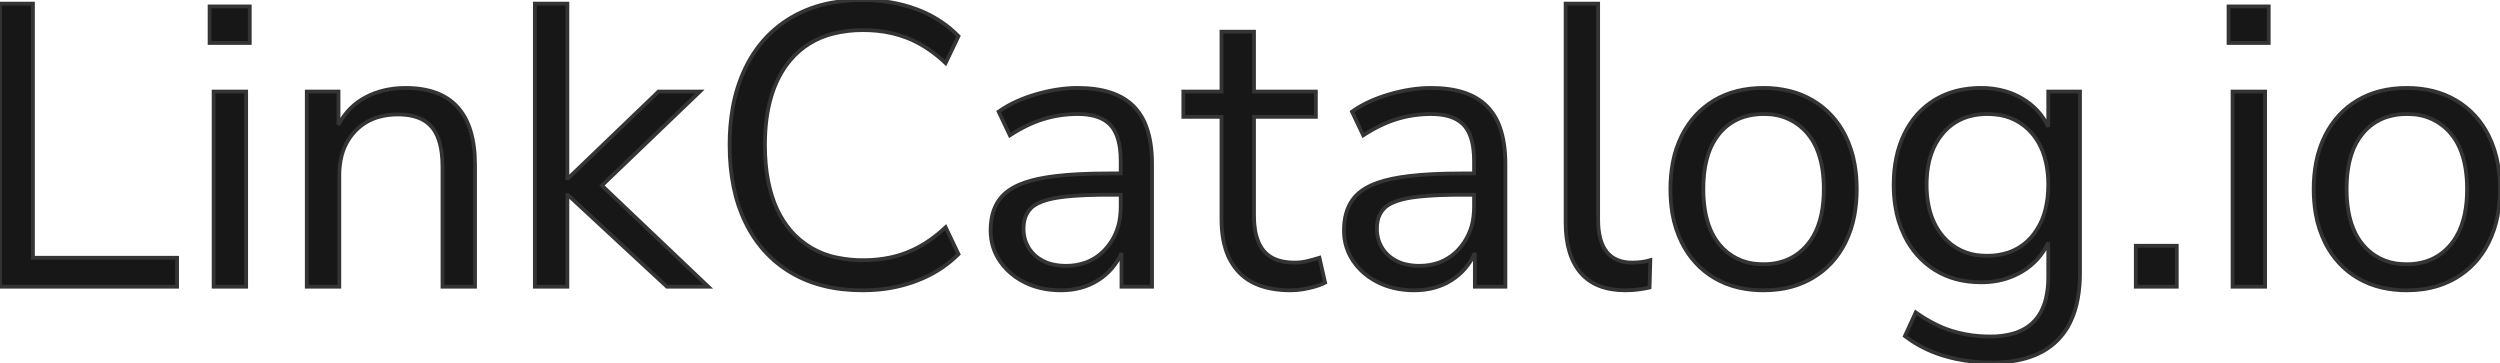
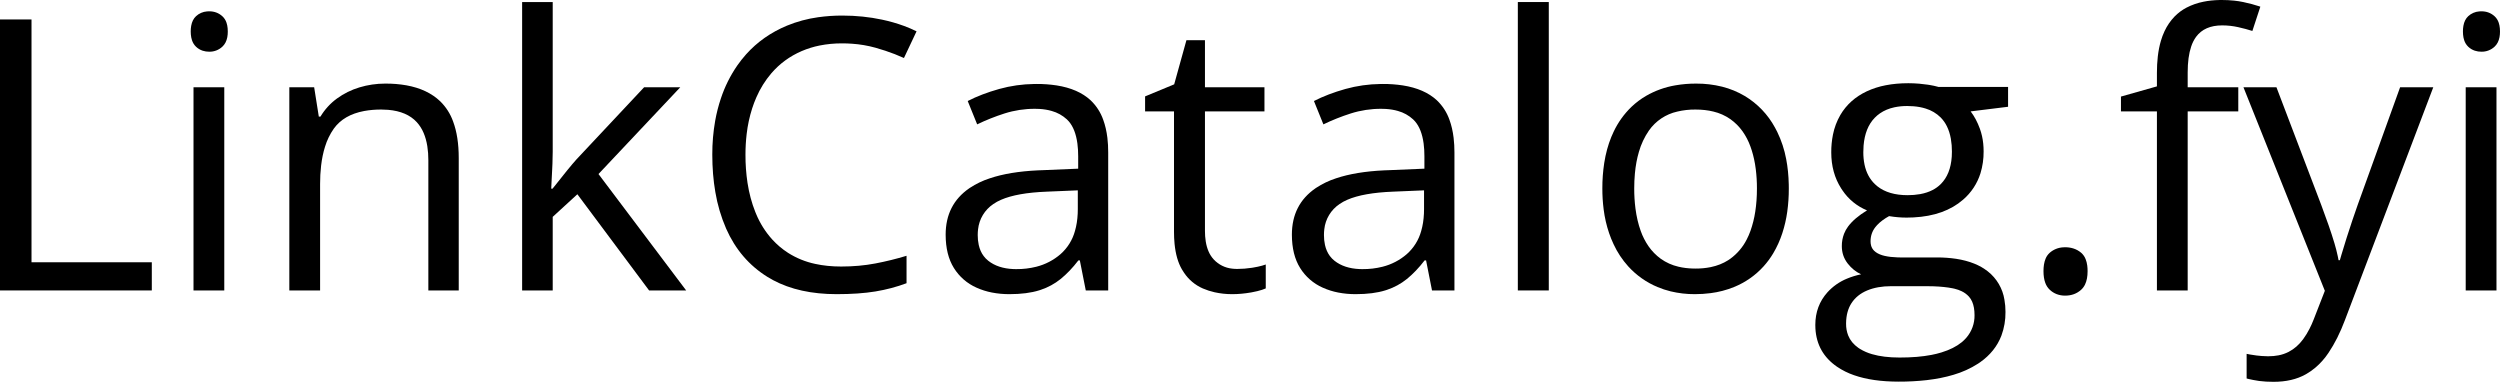
- <svg xmlns="http://www.w3.org/2000/svg" width="249.04" height="36.12" viewBox="0 0 249.04 36.12">
-   <g id="svgGroup" stroke-linecap="round" fill-rule="evenodd" font-size="9pt" stroke="#343434" stroke-width="0.1mm" fill="#171717" style="stroke:#343434;stroke-width:0.1mm;fill:#171717">
-     <path d="M 95.48 3.6 L 94.2 6.28 Q 92.36 4.56 90.38 3.78 A 11.254 11.254 0 0 0 87.317 3.062 A 13.757 13.757 0 0 0 86 3 A 12.035 12.035 0 0 0 83.023 3.347 A 8.065 8.065 0 0 0 78.72 6 Q 76.2 9 76.2 14.44 Q 76.2 18.3 77.45 20.929 A 9.258 9.258 0 0 0 78.72 22.92 A 8.155 8.155 0 0 0 83.435 25.67 A 12.425 12.425 0 0 0 86 25.92 A 12.812 12.812 0 0 0 88.7 25.646 A 10.737 10.737 0 0 0 90.38 25.14 A 10.973 10.973 0 0 0 92.682 23.883 A 14.296 14.296 0 0 0 94.2 22.64 L 95.48 25.32 A 11.55 11.55 0 0 1 91.94 27.717 A 13.555 13.555 0 0 1 91.3 27.98 A 14.399 14.399 0 0 1 87.263 28.869 A 17.198 17.198 0 0 1 85.92 28.92 Q 81.76 28.92 78.8 27.16 Q 75.84 25.4 74.26 22.16 Q 72.68 18.92 72.68 14.44 A 21.022 21.022 0 0 1 72.982 10.785 A 15.14 15.14 0 0 1 74.26 6.76 Q 75.84 3.52 78.8 1.76 A 12.245 12.245 0 0 1 82.853 0.269 A 16.74 16.74 0 0 1 85.92 0 Q 88.84 0 91.3 0.92 A 11.533 11.533 0 0 1 94.633 2.821 A 10.774 10.774 0 0 1 95.48 3.6 Z M 56.52 28.56 L 53.28 28.56 L 53.28 0.36 L 56.52 0.36 L 56.52 17.76 L 56.6 17.76 L 65.6 9.12 L 69.72 9.12 L 59.96 18.48 L 70.56 28.56 L 66.44 28.56 L 56.6 19.44 L 56.52 19.44 L 56.52 28.56 Z M 189.76 33.48 L 190.84 31.12 A 14.605 14.605 0 0 0 192.719 32.263 A 11.313 11.313 0 0 0 194.42 32.96 A 12.248 12.248 0 0 0 197.196 33.481 A 14.613 14.613 0 0 0 198.28 33.52 A 8.042 8.042 0 0 0 200.59 33.218 Q 203.137 32.453 203.804 29.756 A 9.004 9.004 0 0 0 204.04 27.6 L 204.04 24.16 Q 203.2 26 201.42 27.06 A 7.564 7.564 0 0 1 198.129 28.089 A 9.29 9.29 0 0 1 197.36 28.12 Q 194.68 28.12 192.72 26.88 Q 190.76 25.64 189.7 23.46 A 10.358 10.358 0 0 1 188.795 20.503 A 13.691 13.691 0 0 1 188.64 18.4 Q 188.64 15.52 189.7 13.34 Q 190.76 11.16 192.72 9.96 A 8.083 8.083 0 0 1 195.751 8.878 A 10.618 10.618 0 0 1 197.36 8.76 A 8.531 8.531 0 0 1 199.767 9.089 A 7.365 7.365 0 0 1 201.42 9.8 Q 203.2 10.84 204.04 12.64 L 204.04 9.12 L 207.2 9.12 L 207.2 27.16 A 14.407 14.407 0 0 1 206.994 29.682 Q 206.748 31.064 206.207 32.15 A 6.639 6.639 0 0 1 204.98 33.88 Q 202.76 36.12 198.44 36.12 A 17.107 17.107 0 0 1 194.865 35.757 A 15.23 15.23 0 0 1 193.7 35.46 A 12.256 12.256 0 0 1 190.423 33.952 A 11.373 11.373 0 0 1 189.76 33.48 Z M 33.8 28.56 L 30.56 28.56 L 30.56 9.12 L 33.72 9.12 L 33.72 12.44 Q 34.68 10.6 36.44 9.68 Q 38.2 8.76 40.4 8.76 Q 47.32 8.76 47.32 16.44 L 47.32 28.56 L 44.08 28.56 L 44.08 16.64 A 11.084 11.084 0 0 0 43.996 15.226 Q 43.797 13.686 43.127 12.795 A 3.165 3.165 0 0 0 43.02 12.66 Q 42.123 11.594 40.325 11.43 A 7.537 7.537 0 0 0 39.64 11.4 A 6.991 6.991 0 0 0 37.785 11.634 A 5.128 5.128 0 0 0 35.38 13.06 A 5.595 5.595 0 0 0 33.954 15.863 A 8.074 8.074 0 0 0 33.8 17.48 L 33.8 28.56 Z M 17.64 28.56 L 0 28.56 L 0 0.36 L 3.28 0.36 L 3.28 25.68 L 17.64 25.68 L 17.64 28.56 Z M 145.56 17.28 L 146.84 17.28 L 146.84 16.04 A 9.528 9.528 0 0 0 146.762 14.771 Q 146.572 13.366 145.925 12.58 A 2.718 2.718 0 0 0 145.82 12.46 Q 145.02 11.598 143.47 11.411 A 7.643 7.643 0 0 0 142.56 11.36 Q 140.8 11.36 139.16 11.86 Q 137.52 12.36 135.8 13.48 L 134.68 11.12 A 10.796 10.796 0 0 1 136.54 10.071 A 14.616 14.616 0 0 1 138.38 9.4 Q 140.56 8.76 142.56 8.76 Q 146.32 8.76 148.14 10.6 A 5.626 5.626 0 0 1 149.416 12.687 Q 149.96 14.198 149.96 16.32 L 149.96 28.56 L 146.92 28.56 L 146.92 25.2 Q 146.16 26.92 144.58 27.92 Q 143 28.92 140.88 28.92 A 8.815 8.815 0 0 1 138.874 28.7 A 7.272 7.272 0 0 1 137.3 28.14 A 6.593 6.593 0 0 1 135.51 26.867 A 6.063 6.063 0 0 1 134.8 26 Q 133.88 24.64 133.88 22.96 Q 133.88 21.164 134.67 19.999 A 3.896 3.896 0 0 1 134.98 19.6 Q 135.766 18.714 137.286 18.186 A 11.095 11.095 0 0 1 138.62 17.82 A 19.803 19.803 0 0 1 140.389 17.535 Q 142.535 17.28 145.56 17.28 Z M 110.36 17.28 L 111.64 17.28 L 111.64 16.04 A 9.528 9.528 0 0 0 111.562 14.771 Q 111.372 13.366 110.725 12.58 A 2.718 2.718 0 0 0 110.62 12.46 Q 109.82 11.598 108.27 11.411 A 7.643 7.643 0 0 0 107.36 11.36 Q 105.6 11.36 103.96 11.86 Q 102.32 12.36 100.6 13.48 L 99.48 11.12 A 10.796 10.796 0 0 1 101.34 10.071 A 14.616 14.616 0 0 1 103.18 9.4 Q 105.36 8.76 107.36 8.76 Q 111.12 8.76 112.94 10.6 A 5.626 5.626 0 0 1 114.216 12.687 Q 114.76 14.198 114.76 16.32 L 114.76 28.56 L 111.72 28.56 L 111.72 25.2 Q 110.96 26.92 109.38 27.92 Q 107.8 28.92 105.68 28.92 A 8.815 8.815 0 0 1 103.674 28.7 A 7.272 7.272 0 0 1 102.1 28.14 A 6.593 6.593 0 0 1 100.31 26.867 A 6.063 6.063 0 0 1 99.6 26 Q 98.68 24.64 98.68 22.96 Q 98.68 21.164 99.47 19.999 A 3.896 3.896 0 0 1 99.78 19.6 Q 100.566 18.714 102.086 18.186 A 11.095 11.095 0 0 1 103.42 17.82 A 19.803 19.803 0 0 1 105.189 17.535 Q 107.335 17.28 110.36 17.28 Z M 121.68 21.84 L 121.68 11.64 L 117.88 11.64 L 117.88 9.12 L 121.68 9.12 L 121.68 3.16 L 124.92 3.16 L 124.92 9.12 L 131.08 9.12 L 131.08 11.64 L 124.92 11.64 L 124.92 21.52 A 8.675 8.675 0 0 0 125.009 22.807 Q 125.212 24.16 125.88 24.98 A 2.944 2.944 0 0 0 127.226 25.897 Q 127.72 26.07 128.33 26.129 A 6.908 6.908 0 0 0 129 26.16 Q 129.64 26.16 130.28 26 Q 130.92 25.84 131.44 25.68 L 132 28.16 Q 131.48 28.44 130.48 28.68 A 8.718 8.718 0 0 1 129.202 28.892 A 7.399 7.399 0 0 1 128.56 28.92 A 10.335 10.335 0 0 1 126.589 28.745 Q 125.47 28.527 124.606 28.039 A 5.09 5.09 0 0 1 123.4 27.1 A 5.851 5.851 0 0 1 122.084 24.793 Q 121.806 23.908 121.719 22.844 A 12.37 12.37 0 0 1 121.68 21.84 Z M 155.96 22.12 L 155.96 0.36 L 159.2 0.36 L 159.2 21.88 Q 159.2 26.16 162.6 26.16 Q 163.6 26.16 164.4 25.92 L 164.32 28.64 A 11.293 11.293 0 0 1 162.542 28.9 A 9.895 9.895 0 0 1 161.92 28.92 Q 158.96 28.92 157.46 27.18 Q 155.96 25.44 155.96 22.12 Z M 173.184 28.648 A 10.932 10.932 0 0 0 175.68 28.92 A 11.424 11.424 0 0 0 177.22 28.819 A 8.889 8.889 0 0 0 180.58 27.68 Q 182.68 26.44 183.82 24.18 A 10.274 10.274 0 0 0 184.726 21.463 A 13.995 13.995 0 0 0 184.96 18.84 A 14.154 14.154 0 0 0 184.757 16.387 A 10.356 10.356 0 0 0 183.82 13.5 Q 182.68 11.24 180.58 10 A 8.6 8.6 0 0 0 178.286 9.065 A 10.684 10.684 0 0 0 175.68 8.76 Q 172.84 8.76 170.76 10 Q 168.68 11.24 167.54 13.5 A 10.274 10.274 0 0 0 166.634 16.217 A 13.995 13.995 0 0 0 166.4 18.84 A 14.154 14.154 0 0 0 166.603 21.293 A 10.356 10.356 0 0 0 167.54 24.18 Q 168.68 26.44 170.76 27.68 A 8.471 8.471 0 0 0 173.184 28.648 Z M 237.264 28.648 A 10.932 10.932 0 0 0 239.76 28.92 A 11.424 11.424 0 0 0 241.3 28.819 A 8.889 8.889 0 0 0 244.66 27.68 Q 246.76 26.44 247.9 24.18 A 10.274 10.274 0 0 0 248.806 21.463 A 13.995 13.995 0 0 0 249.04 18.84 A 14.154 14.154 0 0 0 248.837 16.387 A 10.356 10.356 0 0 0 247.9 13.5 Q 246.76 11.24 244.66 10 A 8.6 8.6 0 0 0 242.366 9.065 A 10.684 10.684 0 0 0 239.76 8.76 Q 236.92 8.76 234.84 10 Q 232.76 11.24 231.62 13.5 A 10.274 10.274 0 0 0 230.714 16.217 A 13.995 13.995 0 0 0 230.48 18.84 A 14.154 14.154 0 0 0 230.683 21.293 A 10.356 10.356 0 0 0 231.62 24.18 Q 232.76 26.44 234.84 27.68 A 8.471 8.471 0 0 0 237.264 28.648 Z M 225.64 28.56 L 222.4 28.56 L 222.4 9.12 L 225.64 9.12 L 225.64 28.56 Z M 24.52 28.56 L 21.28 28.56 L 21.28 9.12 L 24.52 9.12 L 24.52 28.56 Z M 175.68 26.32 Q 178.4 26.32 180.04 24.38 Q 181.385 22.789 181.627 20.082 A 13.958 13.958 0 0 0 181.68 18.84 A 12.952 12.952 0 0 0 181.52 16.733 Q 181.334 15.608 180.933 14.71 A 5.87 5.87 0 0 0 180.04 13.28 A 5.363 5.363 0 0 0 176.109 11.373 A 7.355 7.355 0 0 0 175.68 11.36 A 6.401 6.401 0 0 0 173.698 11.653 A 5.175 5.175 0 0 0 171.3 13.28 A 6.205 6.205 0 0 0 170.164 15.373 Q 169.68 16.85 169.68 18.84 A 12.831 12.831 0 0 0 169.846 20.976 Q 170.199 23.062 171.3 24.38 A 5.298 5.298 0 0 0 175.162 26.302 A 7.411 7.411 0 0 0 175.68 26.32 Z M 239.76 26.32 Q 242.48 26.32 244.12 24.38 Q 245.465 22.789 245.707 20.082 A 13.958 13.958 0 0 0 245.76 18.84 A 12.952 12.952 0 0 0 245.6 16.733 Q 245.414 15.608 245.013 14.71 A 5.87 5.87 0 0 0 244.12 13.28 A 5.363 5.363 0 0 0 240.189 11.373 A 7.355 7.355 0 0 0 239.76 11.36 A 6.401 6.401 0 0 0 237.778 11.653 A 5.175 5.175 0 0 0 235.38 13.28 A 6.205 6.205 0 0 0 234.244 15.373 Q 233.76 16.85 233.76 18.84 A 12.831 12.831 0 0 0 233.926 20.976 Q 234.279 23.062 235.38 24.38 A 5.298 5.298 0 0 0 239.242 26.302 A 7.411 7.411 0 0 0 239.76 26.32 Z M 197.96 25.48 A 6.576 6.576 0 0 0 199.97 25.187 A 5.241 5.241 0 0 0 202.4 23.56 A 6.547 6.547 0 0 0 203.748 20.899 Q 204.04 19.767 204.04 18.4 A 10.364 10.364 0 0 0 203.837 16.288 Q 203.563 14.969 202.916 13.954 A 5.971 5.971 0 0 0 202.4 13.26 A 5.383 5.383 0 0 0 198.725 11.398 A 7.583 7.583 0 0 0 197.96 11.36 Q 195.2 11.36 193.56 13.26 Q 192.029 15.034 191.927 17.975 A 12.286 12.286 0 0 0 191.92 18.4 A 10.366 10.366 0 0 0 192.13 20.548 Q 192.506 22.326 193.56 23.56 A 5.378 5.378 0 0 0 197.432 25.462 A 7.488 7.488 0 0 0 197.96 25.48 Z M 111.64 20.6 L 111.64 19.4 L 110.4 19.4 A 56.874 56.874 0 0 0 108.51 19.429 Q 106.782 19.487 105.577 19.658 A 14.832 14.832 0 0 0 105.3 19.7 A 9.189 9.189 0 0 0 104.367 19.897 Q 103.238 20.203 102.7 20.74 A 2.455 2.455 0 0 0 102.04 21.978 A 3.634 3.634 0 0 0 101.96 22.76 A 3.841 3.841 0 0 0 102.186 24.102 A 3.384 3.384 0 0 0 103.1 25.44 A 3.823 3.823 0 0 0 104.768 26.315 Q 105.358 26.465 106.055 26.479 A 7.217 7.217 0 0 0 106.2 26.48 A 5.659 5.659 0 0 0 108.132 26.162 A 4.941 4.941 0 0 0 110.12 24.82 A 5.731 5.731 0 0 0 111.577 21.603 A 7.783 7.783 0 0 0 111.64 20.6 Z M 146.84 20.6 L 146.84 19.4 L 145.6 19.4 A 56.874 56.874 0 0 0 143.71 19.429 Q 141.982 19.487 140.777 19.658 A 14.832 14.832 0 0 0 140.5 19.7 A 9.189 9.189 0 0 0 139.567 19.897 Q 138.438 20.203 137.9 20.74 A 2.455 2.455 0 0 0 137.24 21.978 A 3.634 3.634 0 0 0 137.16 22.76 A 3.841 3.841 0 0 0 137.386 24.102 A 3.384 3.384 0 0 0 138.3 25.44 A 3.823 3.823 0 0 0 139.968 26.315 Q 140.558 26.465 141.255 26.479 A 7.217 7.217 0 0 0 141.4 26.48 A 5.659 5.659 0 0 0 143.332 26.162 A 4.941 4.941 0 0 0 145.32 24.82 A 5.731 5.731 0 0 0 146.777 21.603 A 7.783 7.783 0 0 0 146.84 20.6 Z M 216.84 28.56 L 212.76 28.56 L 212.76 24.48 L 216.84 24.48 L 216.84 28.56 Z M 226 4.28 L 222 4.28 L 222 0.64 L 226 0.64 L 226 4.28 Z M 24.88 4.28 L 20.88 4.28 L 20.88 0.64 L 24.88 0.64 L 24.88 4.28 Z" vector-effect="non-scaling-stroke" />
+ <svg xmlns="http://www.w3.org/2000/svg" width="230.508" height="35.205" viewBox="0 0 230.508 35.205">
+   <g id="svgGroup" stroke-linecap="round" fill-rule="evenodd" font-size="9pt" stroke="#000" stroke-width="0mm" fill="#000" style="stroke:#000;stroke-width:0mm;fill:#000">
+     <path d="M 13.997 26.78 L 0 26.78 L 0 1.794 L 2.905 1.794 L 2.905 24.182 L 13.997 24.182 L 13.997 26.78 Z" id="0" />
+     <path d="M 17.842 8.049 L 20.679 8.049 L 20.679 26.78 L 17.842 26.78 L 17.842 8.049 Z M 19.294 1.043 Q 19.995 1.043 20.499 1.495 A 1.399 1.399 0 0 1 20.885 2.096 Q 20.963 2.323 20.989 2.601 A 3.186 3.186 0 0 1 21.003 2.905 A 2.786 2.786 0 0 1 20.957 3.434 Q 20.85 3.986 20.499 4.307 A 1.723 1.723 0 0 1 19.294 4.768 A 1.923 1.923 0 0 1 18.682 4.674 A 1.626 1.626 0 0 1 18.073 4.307 A 1.441 1.441 0 0 1 17.7 3.704 Q 17.622 3.47 17.597 3.185 A 3.224 3.224 0 0 1 17.585 2.905 A 2.977 2.977 0 0 1 17.628 2.382 Q 17.73 1.814 18.073 1.495 A 1.677 1.677 0 0 1 19.093 1.051 A 2.227 2.227 0 0 1 19.294 1.043 Z" id="1" />
+     <path d="M 42.297 14.578 L 42.297 26.78 L 39.495 26.78 L 39.495 14.766 A 8.197 8.197 0 0 0 39.4 13.479 Q 39.292 12.801 39.061 12.26 A 3.488 3.488 0 0 0 38.427 11.262 Q 37.518 10.274 35.787 10.126 A 7.454 7.454 0 0 0 35.154 10.1 A 8.593 8.593 0 0 0 33.571 10.236 Q 31.693 10.588 30.779 11.86 A 5.866 5.866 0 0 0 29.966 13.534 Q 29.719 14.318 29.607 15.273 A 14.601 14.601 0 0 0 29.514 16.97 L 29.514 26.78 L 26.677 26.78 L 26.677 8.049 L 28.967 8.049 L 29.395 10.75 L 29.548 10.75 A 5.675 5.675 0 0 1 31.069 9.083 A 6.885 6.885 0 0 1 33.137 8.058 A 8.179 8.179 0 0 1 35.507 7.708 A 9.103 9.103 0 0 1 35.547 7.708 A 10.849 10.849 0 0 1 37.471 7.867 Q 39.413 8.218 40.588 9.34 A 4.903 4.903 0 0 1 41.779 11.204 Q 42.297 12.592 42.297 14.578 Z" id="2" />
+     <path d="M 48.142 0.188 L 50.962 0.188 L 50.962 13.997 Q 50.962 14.467 50.938 15.078 A 46.906 46.906 0 0 1 50.911 15.663 A 327.31 327.31 0 0 0 50.869 16.479 Q 50.844 16.975 50.825 17.397 L 50.945 17.397 A 98.908 98.908 0 0 0 51.145 17.149 Q 51.373 16.864 51.69 16.467 A 438.992 438.992 0 0 0 51.996 16.082 A 47.648 47.648 0 0 1 52.329 15.667 Q 52.808 15.078 53.167 14.68 L 59.387 8.049 L 62.72 8.049 L 55.183 16.047 L 63.267 26.78 L 59.849 26.78 L 53.235 17.91 L 50.962 19.995 L 50.962 26.78 L 48.142 26.78 L 48.142 0.188 Z" id="3" />
+     <path d="M 83.586 23.584 L 83.586 26.113 Q 82.219 26.626 80.715 26.874 Q 79.211 27.122 77.144 27.122 Q 73.691 27.122 71.269 25.824 A 9.119 9.119 0 0 1 70.778 25.541 Q 68.223 23.96 66.949 21.072 A 14.41 14.41 0 0 1 65.956 17.709 Q 65.676 16.095 65.676 14.253 A 17.602 17.602 0 0 1 65.942 11.136 A 14.41 14.41 0 0 1 66.471 9.066 A 11.959 11.959 0 0 1 67.983 6.034 A 10.834 10.834 0 0 1 68.795 5.007 Q 70.325 3.298 72.555 2.367 A 11.832 11.832 0 0 1 75.435 1.589 A 15.662 15.662 0 0 1 77.673 1.436 Q 79.57 1.436 81.331 1.812 A 14.622 14.622 0 0 1 83.349 2.39 A 12.066 12.066 0 0 1 84.509 2.888 L 83.347 5.349 A 17.065 17.065 0 0 0 81.636 4.68 A 20.448 20.448 0 0 0 80.724 4.401 A 10.819 10.819 0 0 0 78.553 4.031 A 12.923 12.923 0 0 0 77.639 3.999 A 10.379 10.379 0 0 0 75.56 4.199 A 8.375 8.375 0 0 0 73.922 4.708 Q 72.273 5.418 71.119 6.759 A 8.83 8.83 0 0 0 69.739 8.974 A 10.814 10.814 0 0 0 69.351 9.998 A 12.369 12.369 0 0 0 68.845 12.351 A 16.19 16.19 0 0 0 68.735 14.27 A 16.986 16.986 0 0 0 68.923 16.863 Q 69.146 18.305 69.634 19.525 A 10.406 10.406 0 0 0 69.718 19.73 A 8.213 8.213 0 0 0 71.18 22.056 A 7.403 7.403 0 0 0 72.657 23.311 A 7.595 7.595 0 0 0 75.165 24.332 Q 76.265 24.575 77.554 24.575 Q 79.229 24.575 80.707 24.293 A 27.601 27.601 0 0 0 83.586 23.584 Z" id="4" />
+     <path d="M 102.18 14.048 L 102.18 26.78 L 100.112 26.78 L 99.565 24.011 L 99.429 24.011 Q 98.643 25.037 97.788 25.729 A 5.855 5.855 0 0 1 95.97 26.72 A 6.698 6.698 0 0 1 95.814 26.771 Q 94.695 27.122 93.071 27.122 A 8.329 8.329 0 0 1 91.458 26.972 A 6.489 6.489 0 0 1 90.038 26.523 A 4.676 4.676 0 0 1 87.953 24.712 Q 87.192 23.499 87.192 21.636 Q 87.192 18.867 89.361 17.366 A 6.155 6.155 0 0 1 89.414 17.329 A 7.626 7.626 0 0 1 91.263 16.441 Q 93.07 15.832 95.699 15.707 A 27.651 27.651 0 0 1 96.182 15.689 L 99.412 15.552 L 99.412 14.407 A 8.862 8.862 0 0 0 99.338 13.222 Q 99.16 11.907 98.55 11.195 A 2.36 2.36 0 0 0 98.369 11.006 A 3.408 3.408 0 0 0 96.973 10.232 Q 96.46 10.082 95.849 10.044 A 6.847 6.847 0 0 0 95.43 10.032 A 9.127 9.127 0 0 0 92.627 10.459 Q 91.294 10.886 90.098 11.467 L 89.226 9.314 Q 90.491 8.665 92.131 8.203 A 12.614 12.614 0 0 1 95.358 7.744 A 14.1 14.1 0 0 1 95.583 7.742 A 11.849 11.849 0 0 1 97.417 7.874 Q 99.414 8.187 100.557 9.246 A 4.551 4.551 0 0 1 101.722 11.05 Q 101.994 11.79 102.105 12.708 A 11.231 11.231 0 0 1 102.18 14.048 Z M 99.377 19.277 L 99.377 17.551 L 96.523 17.671 Q 93.774 17.778 92.299 18.422 A 4.074 4.074 0 0 0 91.584 18.816 A 3.21 3.21 0 0 0 90.181 21.14 A 4.309 4.309 0 0 0 90.149 21.67 A 4.185 4.185 0 0 0 90.243 22.587 Q 90.375 23.174 90.692 23.602 A 2.334 2.334 0 0 0 91.123 24.045 Q 92.016 24.75 93.44 24.809 A 6.39 6.39 0 0 0 93.704 24.814 A 7.357 7.357 0 0 0 95.548 24.595 A 5.424 5.424 0 0 0 97.788 23.43 A 4.387 4.387 0 0 0 99.115 21.298 Q 99.328 20.57 99.368 19.691 A 9.112 9.112 0 0 0 99.377 19.277 Z" id="5" />
+     <path d="M 116.707 24.387 L 116.707 26.592 A 3.519 3.519 0 0 1 116.359 26.724 Q 115.964 26.853 115.41 26.954 A 11.625 11.625 0 0 1 115.331 26.968 Q 114.451 27.122 113.613 27.122 A 7.343 7.343 0 0 1 111.986 26.947 A 6.166 6.166 0 0 1 110.913 26.6 A 4.002 4.002 0 0 1 109.166 25.137 A 5.048 5.048 0 0 1 108.973 24.832 Q 108.442 23.918 108.299 22.492 A 11.216 11.216 0 0 1 108.247 21.379 L 108.247 10.271 L 105.581 10.271 L 105.581 8.887 L 108.264 7.776 L 109.392 3.709 L 111.101 3.709 L 111.101 8.049 L 116.587 8.049 L 116.587 10.271 L 111.101 10.271 L 111.101 21.294 A 6.094 6.094 0 0 0 111.173 22.261 Q 111.255 22.77 111.431 23.177 A 2.61 2.61 0 0 0 111.913 23.926 A 2.694 2.694 0 0 0 113.607 24.769 A 3.772 3.772 0 0 0 114.075 24.797 A 8.876 8.876 0 0 0 115.419 24.692 A 9.785 9.785 0 0 0 115.51 24.678 A 9.728 9.728 0 0 0 115.983 24.589 Q 116.404 24.499 116.707 24.387 Z" id="6" />
+     <path d="M 134.104 14.048 L 134.104 26.78 L 132.036 26.78 L 131.489 24.011 L 131.353 24.011 Q 130.566 25.037 129.712 25.729 A 5.855 5.855 0 0 1 127.894 26.72 A 6.698 6.698 0 0 1 127.738 26.771 Q 126.619 27.122 124.995 27.122 A 8.329 8.329 0 0 1 123.382 26.972 A 6.489 6.489 0 0 1 121.962 26.523 A 4.676 4.676 0 0 1 119.877 24.712 Q 119.116 23.499 119.116 21.636 Q 119.116 18.867 121.285 17.366 A 6.155 6.155 0 0 1 121.338 17.329 A 7.626 7.626 0 0 1 123.187 16.441 Q 124.994 15.832 127.623 15.707 A 27.651 27.651 0 0 1 128.105 15.689 L 131.335 15.552 L 131.335 14.407 A 8.862 8.862 0 0 0 131.262 13.222 Q 131.084 11.907 130.474 11.195 A 2.36 2.36 0 0 0 130.293 11.006 A 3.408 3.408 0 0 0 128.897 10.232 Q 128.384 10.082 127.772 10.044 A 6.847 6.847 0 0 0 127.354 10.032 A 9.127 9.127 0 0 0 124.551 10.459 Q 123.218 10.886 122.021 11.467 L 121.15 9.314 Q 122.415 8.665 124.055 8.203 A 12.614 12.614 0 0 1 127.282 7.744 A 14.1 14.1 0 0 1 127.507 7.742 A 11.849 11.849 0 0 1 129.341 7.874 Q 131.338 8.187 132.48 9.246 A 4.551 4.551 0 0 1 133.646 11.05 Q 133.918 11.79 134.028 12.708 A 11.231 11.231 0 0 1 134.104 14.048 Z M 131.301 19.277 L 131.301 17.551 L 128.447 17.671 Q 125.698 17.778 124.222 18.422 A 4.074 4.074 0 0 0 123.508 18.816 A 3.21 3.21 0 0 0 122.104 21.14 A 4.309 4.309 0 0 0 122.073 21.67 A 4.185 4.185 0 0 0 122.167 22.587 Q 122.299 23.174 122.616 23.602 A 2.334 2.334 0 0 0 123.047 24.045 Q 123.94 24.75 125.364 24.809 A 6.39 6.39 0 0 0 125.627 24.814 A 7.357 7.357 0 0 0 127.472 24.595 A 5.424 5.424 0 0 0 129.712 23.43 A 4.387 4.387 0 0 0 131.039 21.298 Q 131.252 20.57 131.292 19.691 A 9.112 9.112 0 0 0 131.301 19.277 Z" id="7" />
+     <path d="M 142.803 0.188 L 142.803 26.78 L 139.949 26.78 L 139.949 0.188 L 142.803 0.188 Z" id="8" />
+     <path d="M 164.789 19.531 A 15.234 15.234 0 0 0 164.934 17.38 A 17.07 17.07 0 0 0 164.93 17.019 Q 164.904 15.766 164.692 14.668 A 9.869 9.869 0 0 0 163.866 12.159 A 9.274 9.274 0 0 0 163.658 11.763 A 7.611 7.611 0 0 0 160.875 8.853 A 7.833 7.833 0 0 0 158.788 7.993 A 9.694 9.694 0 0 0 156.389 7.708 A 10.924 10.924 0 0 0 154.481 7.867 A 8.128 8.128 0 0 0 151.766 8.844 A 7.241 7.241 0 0 0 150.431 9.847 A 7.812 7.812 0 0 0 148.784 12.142 A 8.861 8.861 0 0 0 148.565 12.635 Q 148.118 13.727 147.914 15.032 A 15.192 15.192 0 0 0 147.742 17.38 A 14.865 14.865 0 0 0 147.861 19.304 A 11.169 11.169 0 0 0 148.365 21.499 A 10.124 10.124 0 0 0 148.781 22.525 A 8.178 8.178 0 0 0 150.126 24.558 A 7.592 7.592 0 0 0 152.826 26.464 A 8.08 8.08 0 0 0 154.043 26.865 A 9.349 9.349 0 0 0 156.27 27.122 A 11.048 11.048 0 0 0 157.723 27.029 A 8.633 8.633 0 0 0 159.884 26.464 A 7.443 7.443 0 0 0 162.61 24.558 A 7.647 7.647 0 0 0 163.495 23.359 A 9.227 9.227 0 0 0 164.336 21.499 A 11.405 11.405 0 0 0 164.789 19.531 Z M 150.681 17.38 A 14.33 14.33 0 0 0 150.794 19.224 Q 150.941 20.355 151.279 21.294 A 6.007 6.007 0 0 0 151.997 22.703 A 4.835 4.835 0 0 0 153.125 23.857 A 4.549 4.549 0 0 0 154.756 24.59 Q 155.388 24.742 156.125 24.761 A 8.278 8.278 0 0 0 156.338 24.763 A 6.876 6.876 0 0 0 157.741 24.628 Q 158.643 24.44 159.346 23.991 A 4.225 4.225 0 0 0 159.542 23.857 A 4.985 4.985 0 0 0 161.056 22.076 A 6.444 6.444 0 0 0 161.396 21.294 A 9.558 9.558 0 0 0 161.84 19.517 Q 161.995 18.526 161.995 17.38 A 14.124 14.124 0 0 0 161.888 15.599 Q 161.77 14.668 161.519 13.871 A 8.122 8.122 0 0 0 161.396 13.51 A 5.852 5.852 0 0 0 160.665 12.103 A 4.772 4.772 0 0 0 159.551 10.989 A 4.561 4.561 0 0 0 157.979 10.286 Q 157.227 10.1 156.321 10.1 A 6.952 6.952 0 0 0 154.648 10.289 A 4.349 4.349 0 0 0 152.04 12.031 A 6.715 6.715 0 0 0 151.111 14.006 Q 150.843 14.91 150.742 15.998 A 14.97 14.97 0 0 0 150.681 17.38 Z" id="9" />
+     <path d="M 178.726 8.015 L 185.151 8.015 L 185.151 9.844 L 181.699 10.271 Q 182.212 10.938 182.554 11.877 A 5.669 5.669 0 0 1 182.859 13.233 A 7.045 7.045 0 0 1 182.896 13.962 A 6.674 6.674 0 0 1 182.606 15.976 A 5.279 5.279 0 0 1 180.999 18.414 Q 179.29 19.9 176.429 20.047 A 12.513 12.513 0 0 1 175.786 20.064 A 9.736 9.736 0 0 1 174.231 19.935 A 10.693 10.693 0 0 1 174.18 19.927 A 5.355 5.355 0 0 0 173.587 20.303 Q 173.292 20.52 173.072 20.757 A 2.846 2.846 0 0 0 172.906 20.952 Q 172.471 21.516 172.471 22.251 A 1.452 1.452 0 0 0 172.518 22.63 A 1.059 1.059 0 0 0 172.804 23.123 Q 173.077 23.389 173.552 23.535 A 3.136 3.136 0 0 0 173.77 23.593 Q 174.288 23.712 174.978 23.733 A 10.048 10.048 0 0 0 175.291 23.738 L 178.589 23.738 A 11.724 11.724 0 0 1 180.361 23.863 Q 181.288 24.005 182.035 24.308 A 5.116 5.116 0 0 1 183.28 25.02 A 4.149 4.149 0 0 1 184.816 27.639 A 6.279 6.279 0 0 1 184.912 28.762 A 6.063 6.063 0 0 1 184.534 30.951 Q 183.971 32.416 182.573 33.401 A 6.859 6.859 0 0 1 182.383 33.53 A 8.689 8.689 0 0 1 180.116 34.557 Q 179.004 34.892 177.651 35.049 A 22.434 22.434 0 0 1 175.068 35.188 Q 172.646 35.188 170.952 34.596 A 6.615 6.615 0 0 1 169.377 33.812 Q 167.515 32.531 167.387 30.292 A 5.874 5.874 0 0 1 167.378 29.959 Q 167.378 28.198 168.497 26.951 A 4.981 4.981 0 0 1 170.286 25.696 A 6.946 6.946 0 0 1 171.599 25.293 A 3.322 3.322 0 0 1 170.384 24.32 A 3.883 3.883 0 0 1 170.343 24.268 Q 169.822 23.584 169.822 22.695 A 3.1 3.1 0 0 1 170.029 21.551 A 2.892 2.892 0 0 1 170.394 20.892 Q 170.967 20.115 172.146 19.397 A 5.013 5.013 0 0 1 169.878 17.547 A 6.145 6.145 0 0 1 169.762 17.372 Q 168.848 15.945 168.848 14.048 A 8.105 8.105 0 0 1 169.005 12.41 A 5.889 5.889 0 0 1 169.685 10.604 Q 170.522 9.177 172.112 8.425 A 7.42 7.42 0 0 1 173.868 7.861 Q 174.829 7.673 175.957 7.673 Q 176.453 7.673 176.957 7.716 A 12.353 12.353 0 0 1 177.748 7.808 A 10.982 10.982 0 0 1 177.922 7.836 A 8.264 8.264 0 0 1 178.303 7.908 Q 178.476 7.945 178.627 7.987 A 4.603 4.603 0 0 1 178.726 8.015 Z M 177.615 26.387 L 174.368 26.387 Q 173.103 26.387 172.163 26.78 Q 171.223 27.173 170.719 27.942 Q 170.228 28.691 170.215 29.796 A 5.136 5.136 0 0 0 170.215 29.856 A 2.849 2.849 0 0 0 170.41 30.933 Q 170.682 31.605 171.331 32.062 A 3.361 3.361 0 0 0 171.497 32.172 A 4.526 4.526 0 0 0 172.612 32.656 Q 173.665 32.965 175.142 32.966 A 13.991 13.991 0 0 0 175.154 32.966 A 19.038 19.038 0 0 0 176.722 32.906 Q 177.456 32.845 178.088 32.723 A 8.836 8.836 0 0 0 179.008 32.496 Q 180.153 32.144 180.867 31.563 A 3.433 3.433 0 0 0 181.298 31.146 A 3.097 3.097 0 0 0 182.058 29.053 Q 182.058 28.317 181.84 27.818 A 1.728 1.728 0 0 0 181.545 27.352 A 2.176 2.176 0 0 0 180.866 26.85 Q 180.579 26.711 180.226 26.624 A 4.182 4.182 0 0 0 180.042 26.583 Q 179.285 26.433 178.27 26.398 A 18.752 18.752 0 0 0 177.615 26.387 Z M 175.889 17.996 A 6.426 6.426 0 0 0 177.048 17.898 Q 177.69 17.78 178.192 17.52 A 3.041 3.041 0 0 0 178.948 16.97 Q 179.848 16.07 179.958 14.447 A 6.903 6.903 0 0 0 179.973 13.98 A 6.754 6.754 0 0 0 179.876 12.796 Q 179.761 12.148 179.507 11.638 A 3.115 3.115 0 0 0 178.931 10.826 A 3.31 3.31 0 0 0 177.549 10.008 Q 177.042 9.848 176.431 9.798 A 7.071 7.071 0 0 0 175.854 9.775 A 5.616 5.616 0 0 0 174.673 9.892 Q 173.909 10.057 173.336 10.453 A 3.211 3.211 0 0 0 172.855 10.861 Q 171.963 11.782 171.828 13.423 A 7.422 7.422 0 0 0 171.804 14.031 A 5.54 5.54 0 0 0 171.918 15.191 Q 172.152 16.281 172.864 16.97 Q 173.805 17.881 175.462 17.983 A 6.979 6.979 0 0 0 175.889 17.996 Z" id="10" />
+     <path d="M 188.459 24.4 A 3.877 3.877 0 0 0 188.416 25.002 Q 188.416 25.629 188.58 26.075 A 1.629 1.629 0 0 0 188.997 26.72 A 1.976 1.976 0 0 0 189.625 27.117 A 2.155 2.155 0 0 0 190.415 27.258 Q 191.287 27.258 191.885 26.72 A 1.567 1.567 0 0 0 192.247 26.231 Q 192.483 25.743 192.483 25.002 A 3.894 3.894 0 0 0 192.45 24.477 Q 192.407 24.163 192.309 23.914 A 1.495 1.495 0 0 0 191.885 23.302 A 2.068 2.068 0 0 0 191.16 22.905 A 2.493 2.493 0 0 0 190.415 22.798 A 2.649 2.649 0 0 0 190.235 22.804 A 2.049 2.049 0 0 0 188.997 23.302 A 1.466 1.466 0 0 0 188.611 23.848 Q 188.508 24.091 188.459 24.4 Z" id="11" />
+     <path d="M 206.377 8.049 L 206.377 10.271 L 201.711 10.271 L 201.711 26.78 L 198.875 26.78 L 198.875 10.271 L 195.559 10.271 L 195.559 8.904 L 198.875 7.964 L 198.875 6.716 A 13.068 13.068 0 0 1 198.957 5.199 Q 199.049 4.419 199.241 3.766 A 6.06 6.06 0 0 1 199.575 2.88 A 4.969 4.969 0 0 1 200.498 1.528 A 4.388 4.388 0 0 1 201.609 0.701 A 5.832 5.832 0 0 1 203.176 0.157 Q 203.854 0.02 204.632 0.002 A 10.18 10.18 0 0 1 204.856 0 A 10.733 10.733 0 0 1 206.003 0.059 A 8.427 8.427 0 0 1 206.83 0.188 A 15.301 15.301 0 0 1 207.624 0.376 Q 207.995 0.474 208.319 0.584 A 9.047 9.047 0 0 1 208.411 0.615 L 207.676 2.854 Q 207.095 2.666 206.368 2.504 Q 205.642 2.341 204.89 2.341 Q 203.267 2.341 202.489 3.392 A 3.276 3.276 0 0 0 202.031 4.3 Q 201.711 5.247 201.711 6.682 L 201.711 8.049 L 206.377 8.049 Z" id="12" />
+     <path d="M 214.358 26.814 L 206.855 8.049 L 209.897 8.049 L 214.033 18.918 Q 214.392 19.876 214.7 20.756 Q 215.007 21.636 215.247 22.439 A 15.126 15.126 0 0 1 215.548 23.615 A 13.177 13.177 0 0 1 215.623 23.994 L 215.742 23.994 A 37.945 37.945 0 0 1 215.875 23.533 Q 216.062 22.896 216.334 22.035 A 126.389 126.389 0 0 1 216.426 21.747 A 98.542 98.542 0 0 1 217.383 18.901 L 221.296 8.049 L 224.355 8.049 L 216.204 29.531 A 16.628 16.628 0 0 1 215.501 31.146 A 12.73 12.73 0 0 1 214.691 32.539 A 6.513 6.513 0 0 1 213.469 33.911 A 5.758 5.758 0 0 1 212.598 34.513 Q 211.367 35.205 209.624 35.205 Q 208.906 35.205 208.337 35.13 A 6.67 6.67 0 0 1 208.206 35.111 A 12.994 12.994 0 0 1 207.768 35.037 Q 207.553 34.997 207.364 34.952 A 6.893 6.893 0 0 1 207.146 34.897 L 207.146 32.625 A 7.017 7.017 0 0 0 207.451 32.686 Q 207.724 32.736 208.06 32.778 A 8.769 8.769 0 0 0 209.035 32.846 A 9.744 9.744 0 0 0 209.18 32.847 A 4.705 4.705 0 0 0 210.082 32.764 A 3.478 3.478 0 0 0 211.017 32.445 Q 211.794 32.043 212.358 31.274 A 7.042 7.042 0 0 0 212.944 30.317 A 9.193 9.193 0 0 0 213.333 29.446 L 214.358 26.814 Z" id="13" />
+     <path d="M 227.346 8.049 L 230.183 8.049 L 230.183 26.78 L 227.346 26.78 L 227.346 8.049 Z M 228.799 1.043 Q 229.5 1.043 230.004 1.495 A 1.399 1.399 0 0 1 230.39 2.096 Q 230.467 2.323 230.494 2.601 A 3.186 3.186 0 0 1 230.508 2.905 A 2.786 2.786 0 0 1 230.461 3.434 Q 230.354 3.986 230.004 4.307 A 1.723 1.723 0 0 1 228.799 4.768 A 1.923 1.923 0 0 1 228.186 4.674 A 1.626 1.626 0 0 1 227.577 4.307 A 1.441 1.441 0 0 1 227.204 3.704 Q 227.126 3.47 227.102 3.185 A 3.224 3.224 0 0 1 227.09 2.905 A 2.977 2.977 0 0 1 227.133 2.382 Q 227.234 1.814 227.577 1.495 A 1.677 1.677 0 0 1 228.597 1.051 A 2.227 2.227 0 0 1 228.799 1.043 Z" id="14" />
  </g>
</svg>
